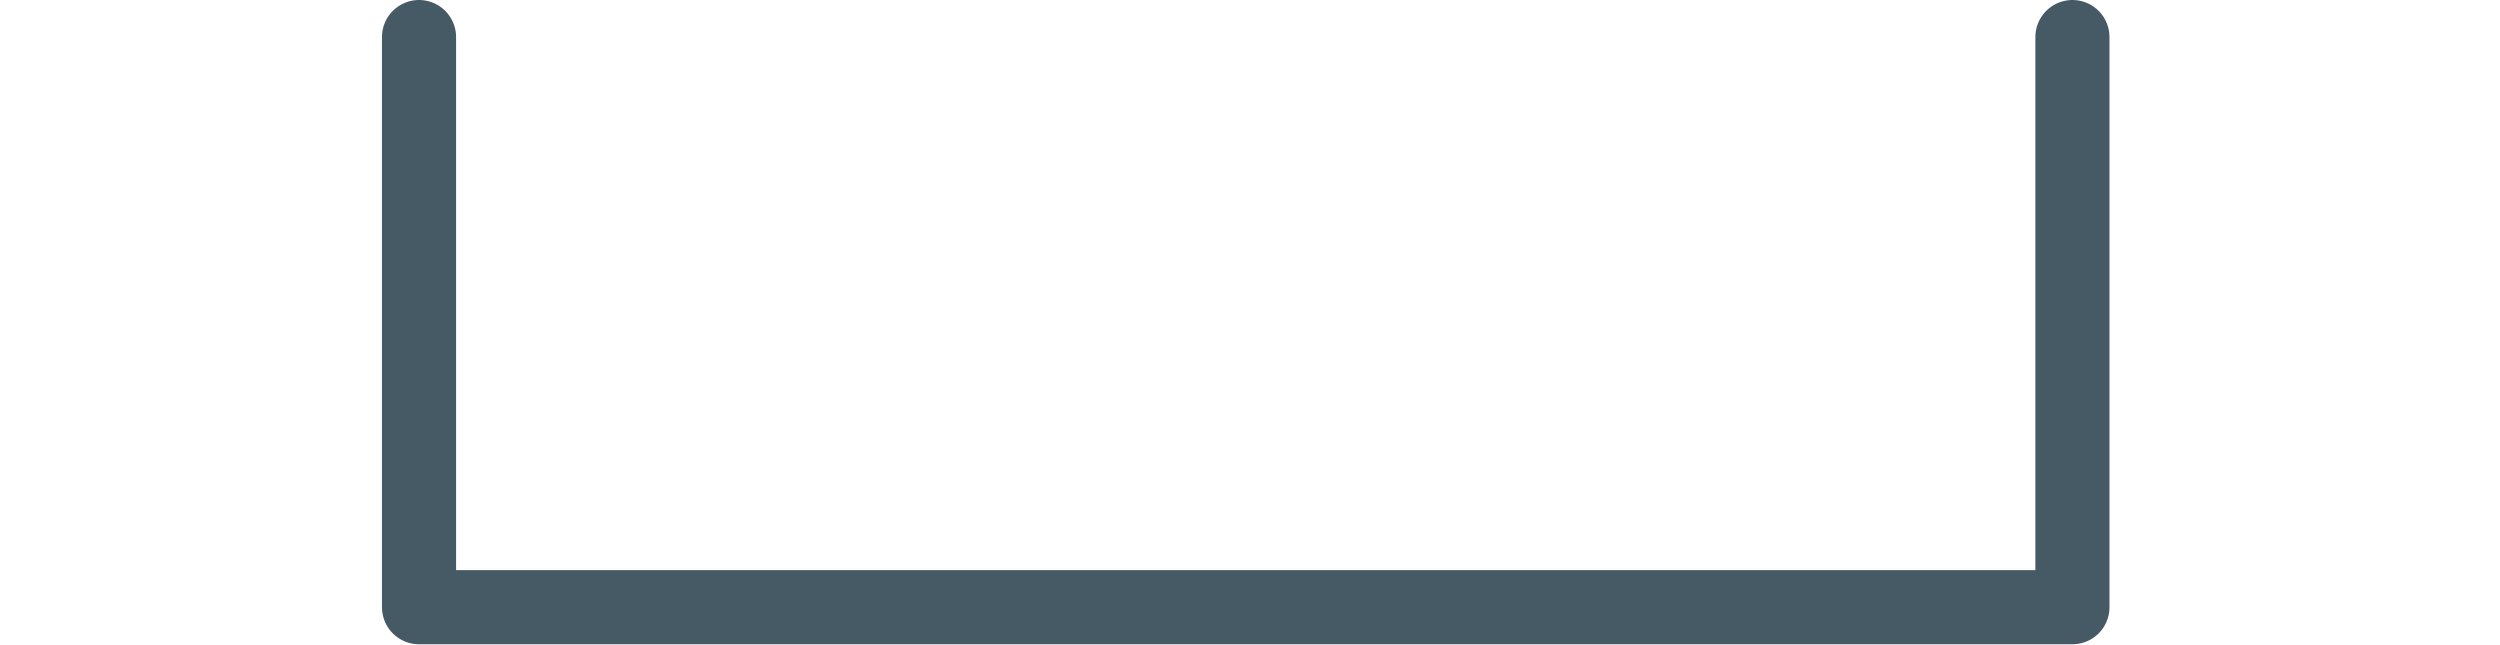
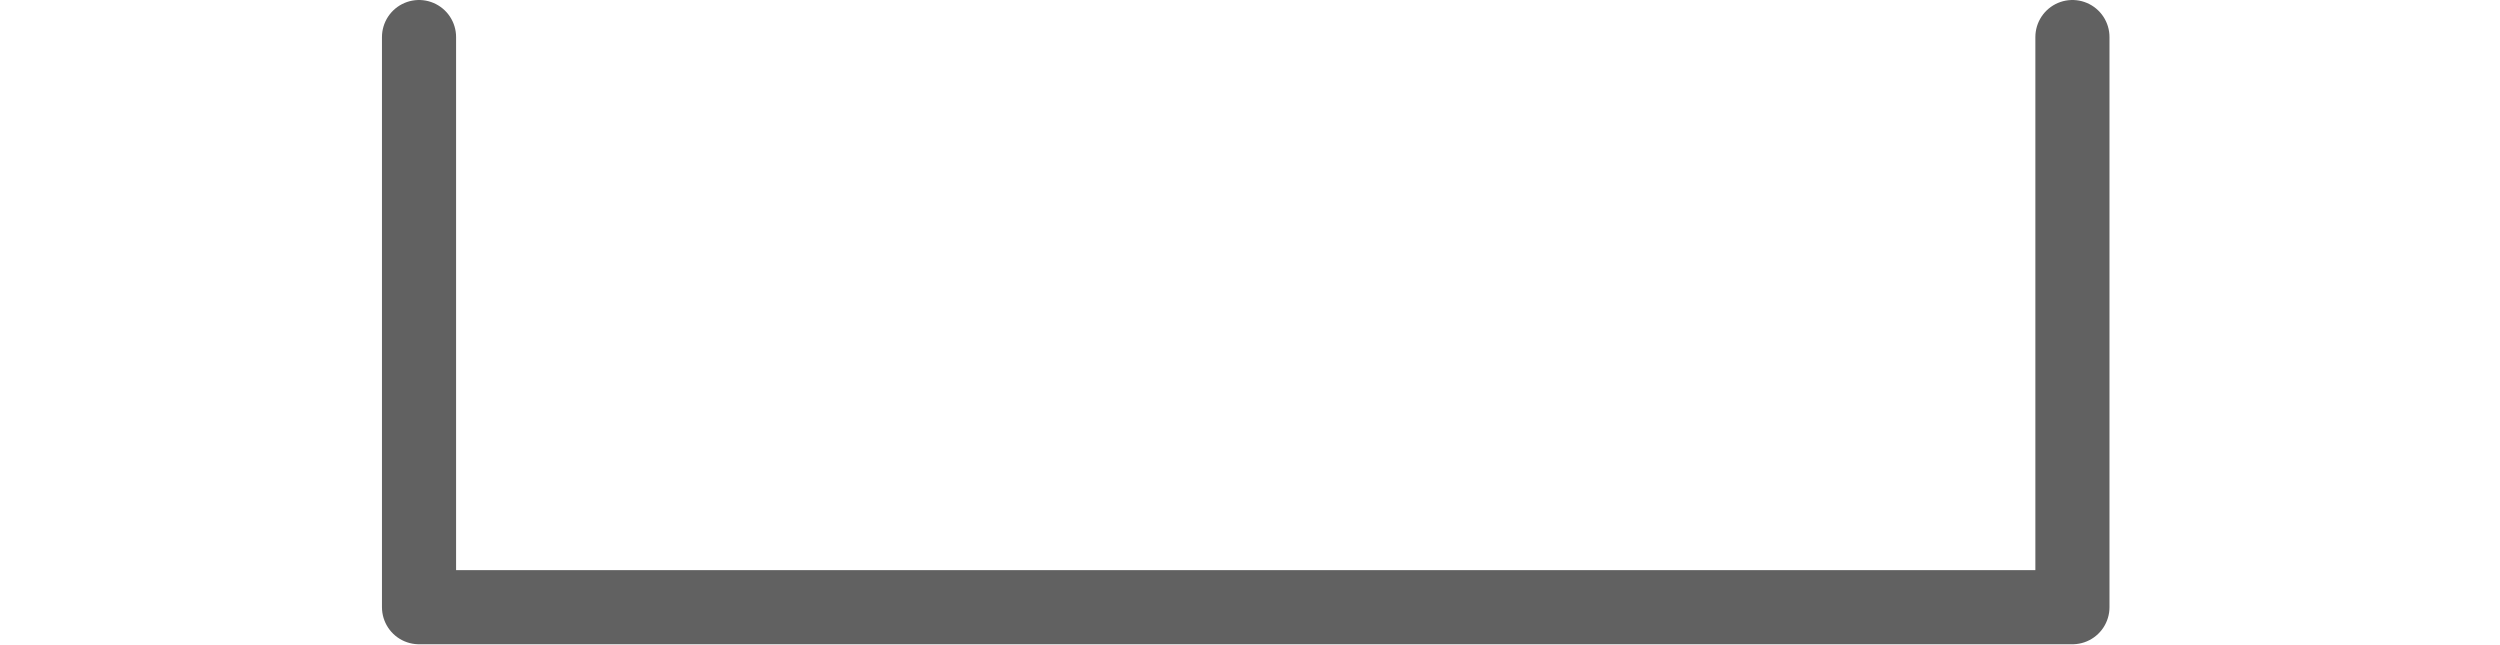
<svg xmlns="http://www.w3.org/2000/svg" id="Ebene_1" data-name="Ebene 1" viewBox="0 0 876.98 226">
-   <path id="Fassade" d="M726.99,13v200H146.99V13" fill="none" stroke="#455a64" stroke-linecap="round" stroke-linejoin="round" stroke-width="26" />
+   <path id="Fassade" d="M726.99,13v200H146.99V13" fill="none" stroke="#616161" stroke-linecap="round" stroke-linejoin="round" stroke-width="26" />
</svg>
